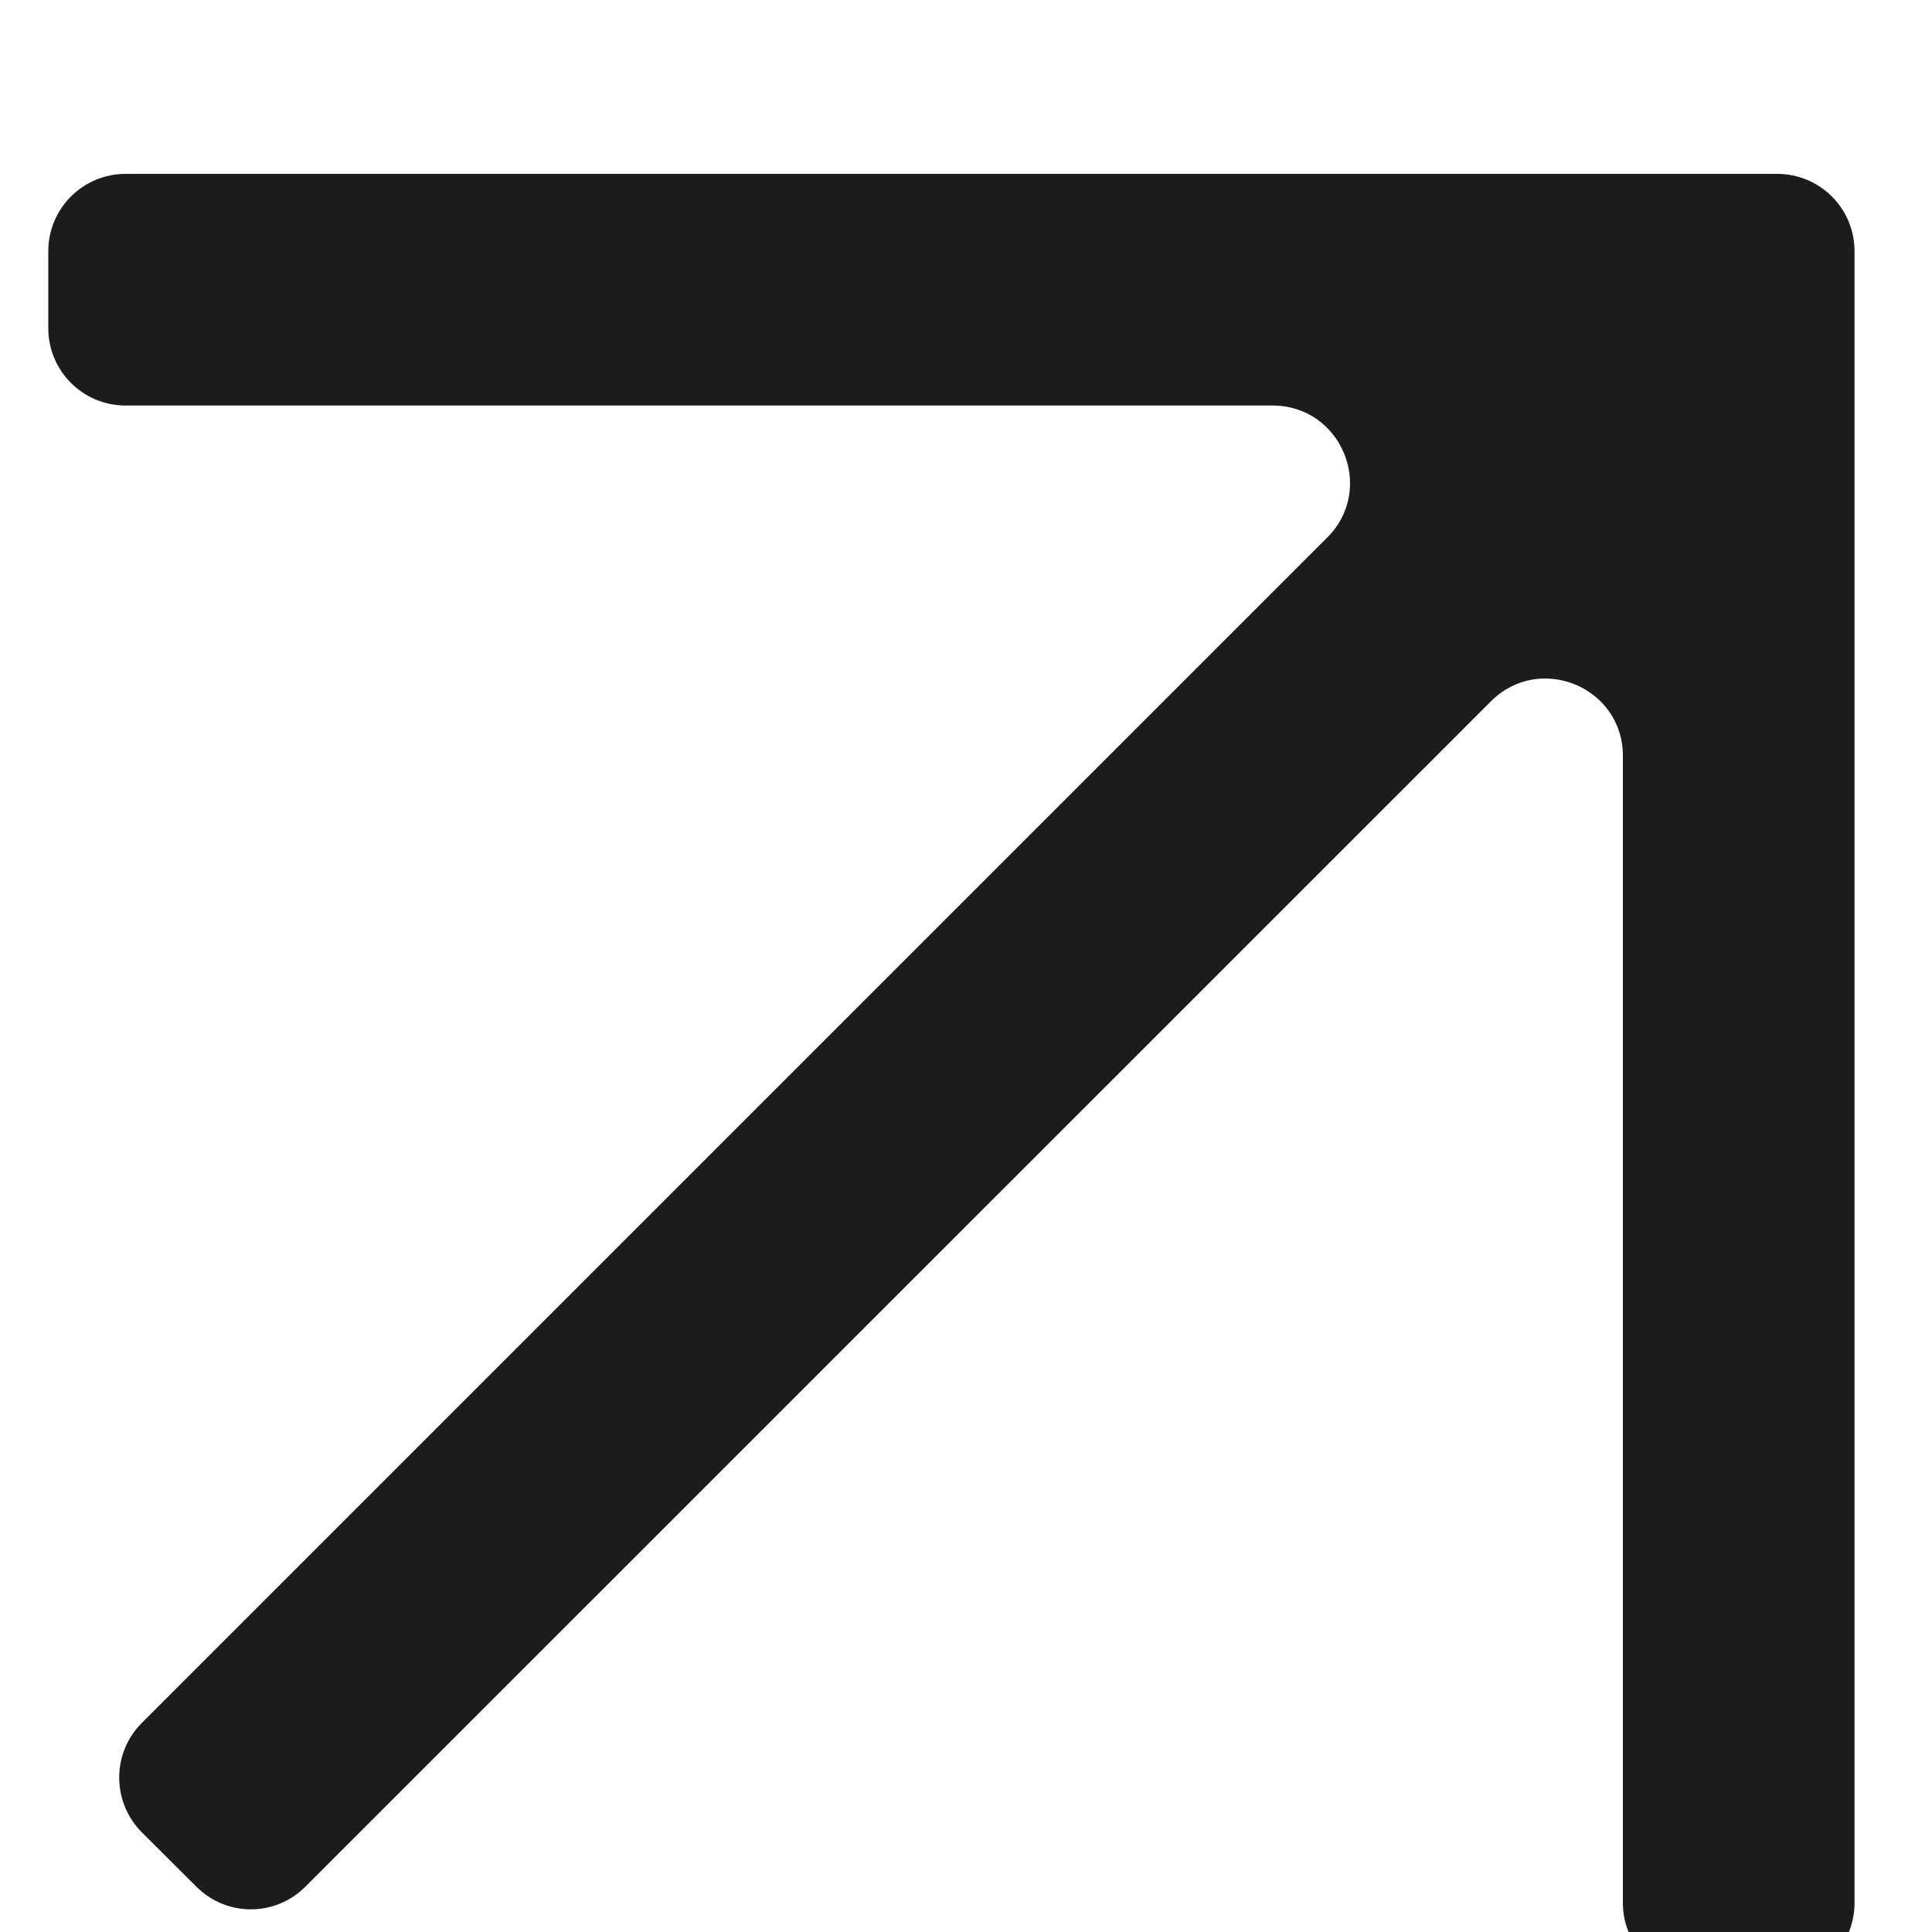
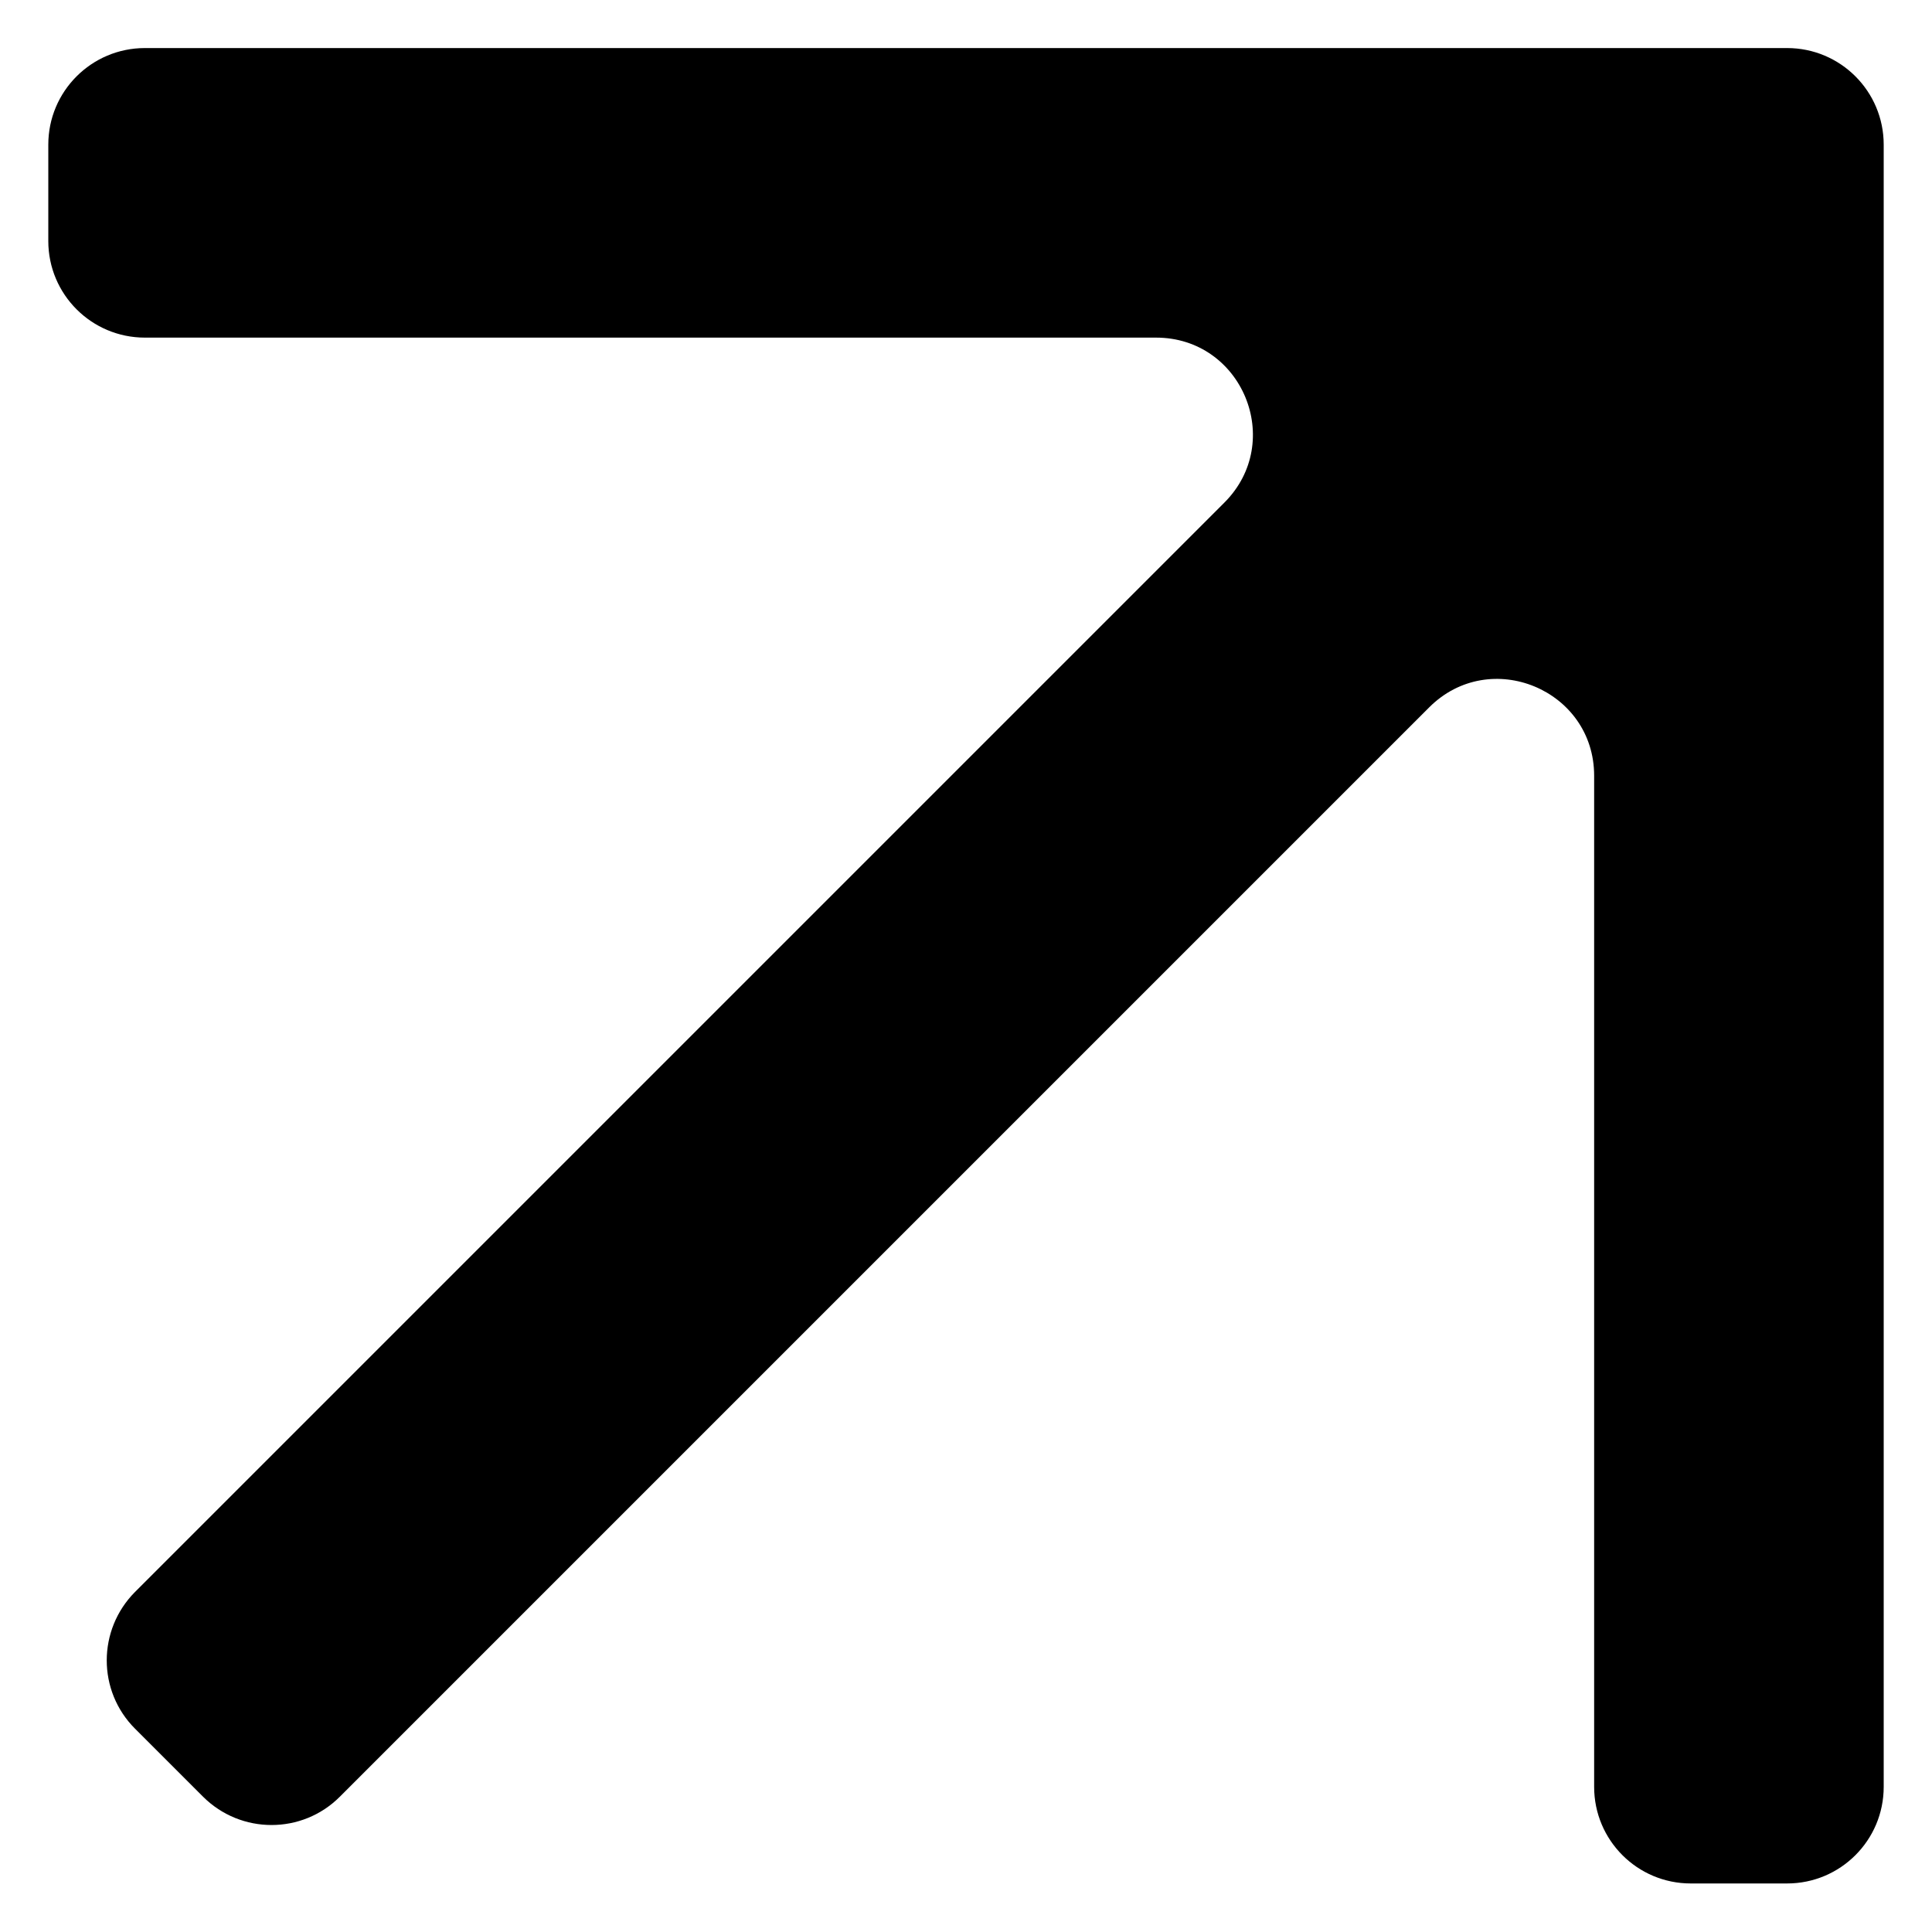
- <svg xmlns="http://www.w3.org/2000/svg" width="10" height="10" viewBox="0 0 10 10" fill="none">
-   <path d="M9.599 9.85C9.599 10.07 9.42 10.249 9.199 10.249H8.8C8.579 10.249 8.4 10.07 8.4 9.85V3.912C8.4 3.556 7.969 3.378 7.717 3.63L1.581 9.765C1.425 9.922 1.172 9.922 1.016 9.765L0.734 9.484C0.578 9.327 0.578 9.074 0.734 8.918L6.87 2.782C7.122 2.53 6.943 2.099 6.587 2.099H0.65C0.429 2.099 0.25 1.92 0.25 1.699V1.3C0.25 1.079 0.429 0.9 0.65 0.9H9.199C9.42 0.9 9.599 1.079 9.599 1.3V9.85Z" fill="#1C1C1C" />
+ <svg xmlns="http://www.w3.org/2000/svg" fill="none" viewBox="0 0 8 8">
+   <path d="m7.8 7.399c0 0.221-0.179 0.4-0.4 0.4h-0.399c-0.221 0-0.4-0.179-0.4-0.4v-4.187c0-0.356-0.431-0.535-0.683-0.283l-4.511 4.511c-0.156 0.156-0.409 0.156-0.566 0l-0.282-0.282c-0.156-0.156-0.156-0.409 0-0.566l4.511-4.511c0.252-0.252 0.074-0.683-0.283-0.683h-4.187c-0.221 0-0.4-0.179-0.4-0.4v-0.399c0-0.221 0.179-0.4 0.4-0.4h6.8c0.221 0 0.4 0.179 0.4 0.4v6.8z" fill="#000" />
</svg>
